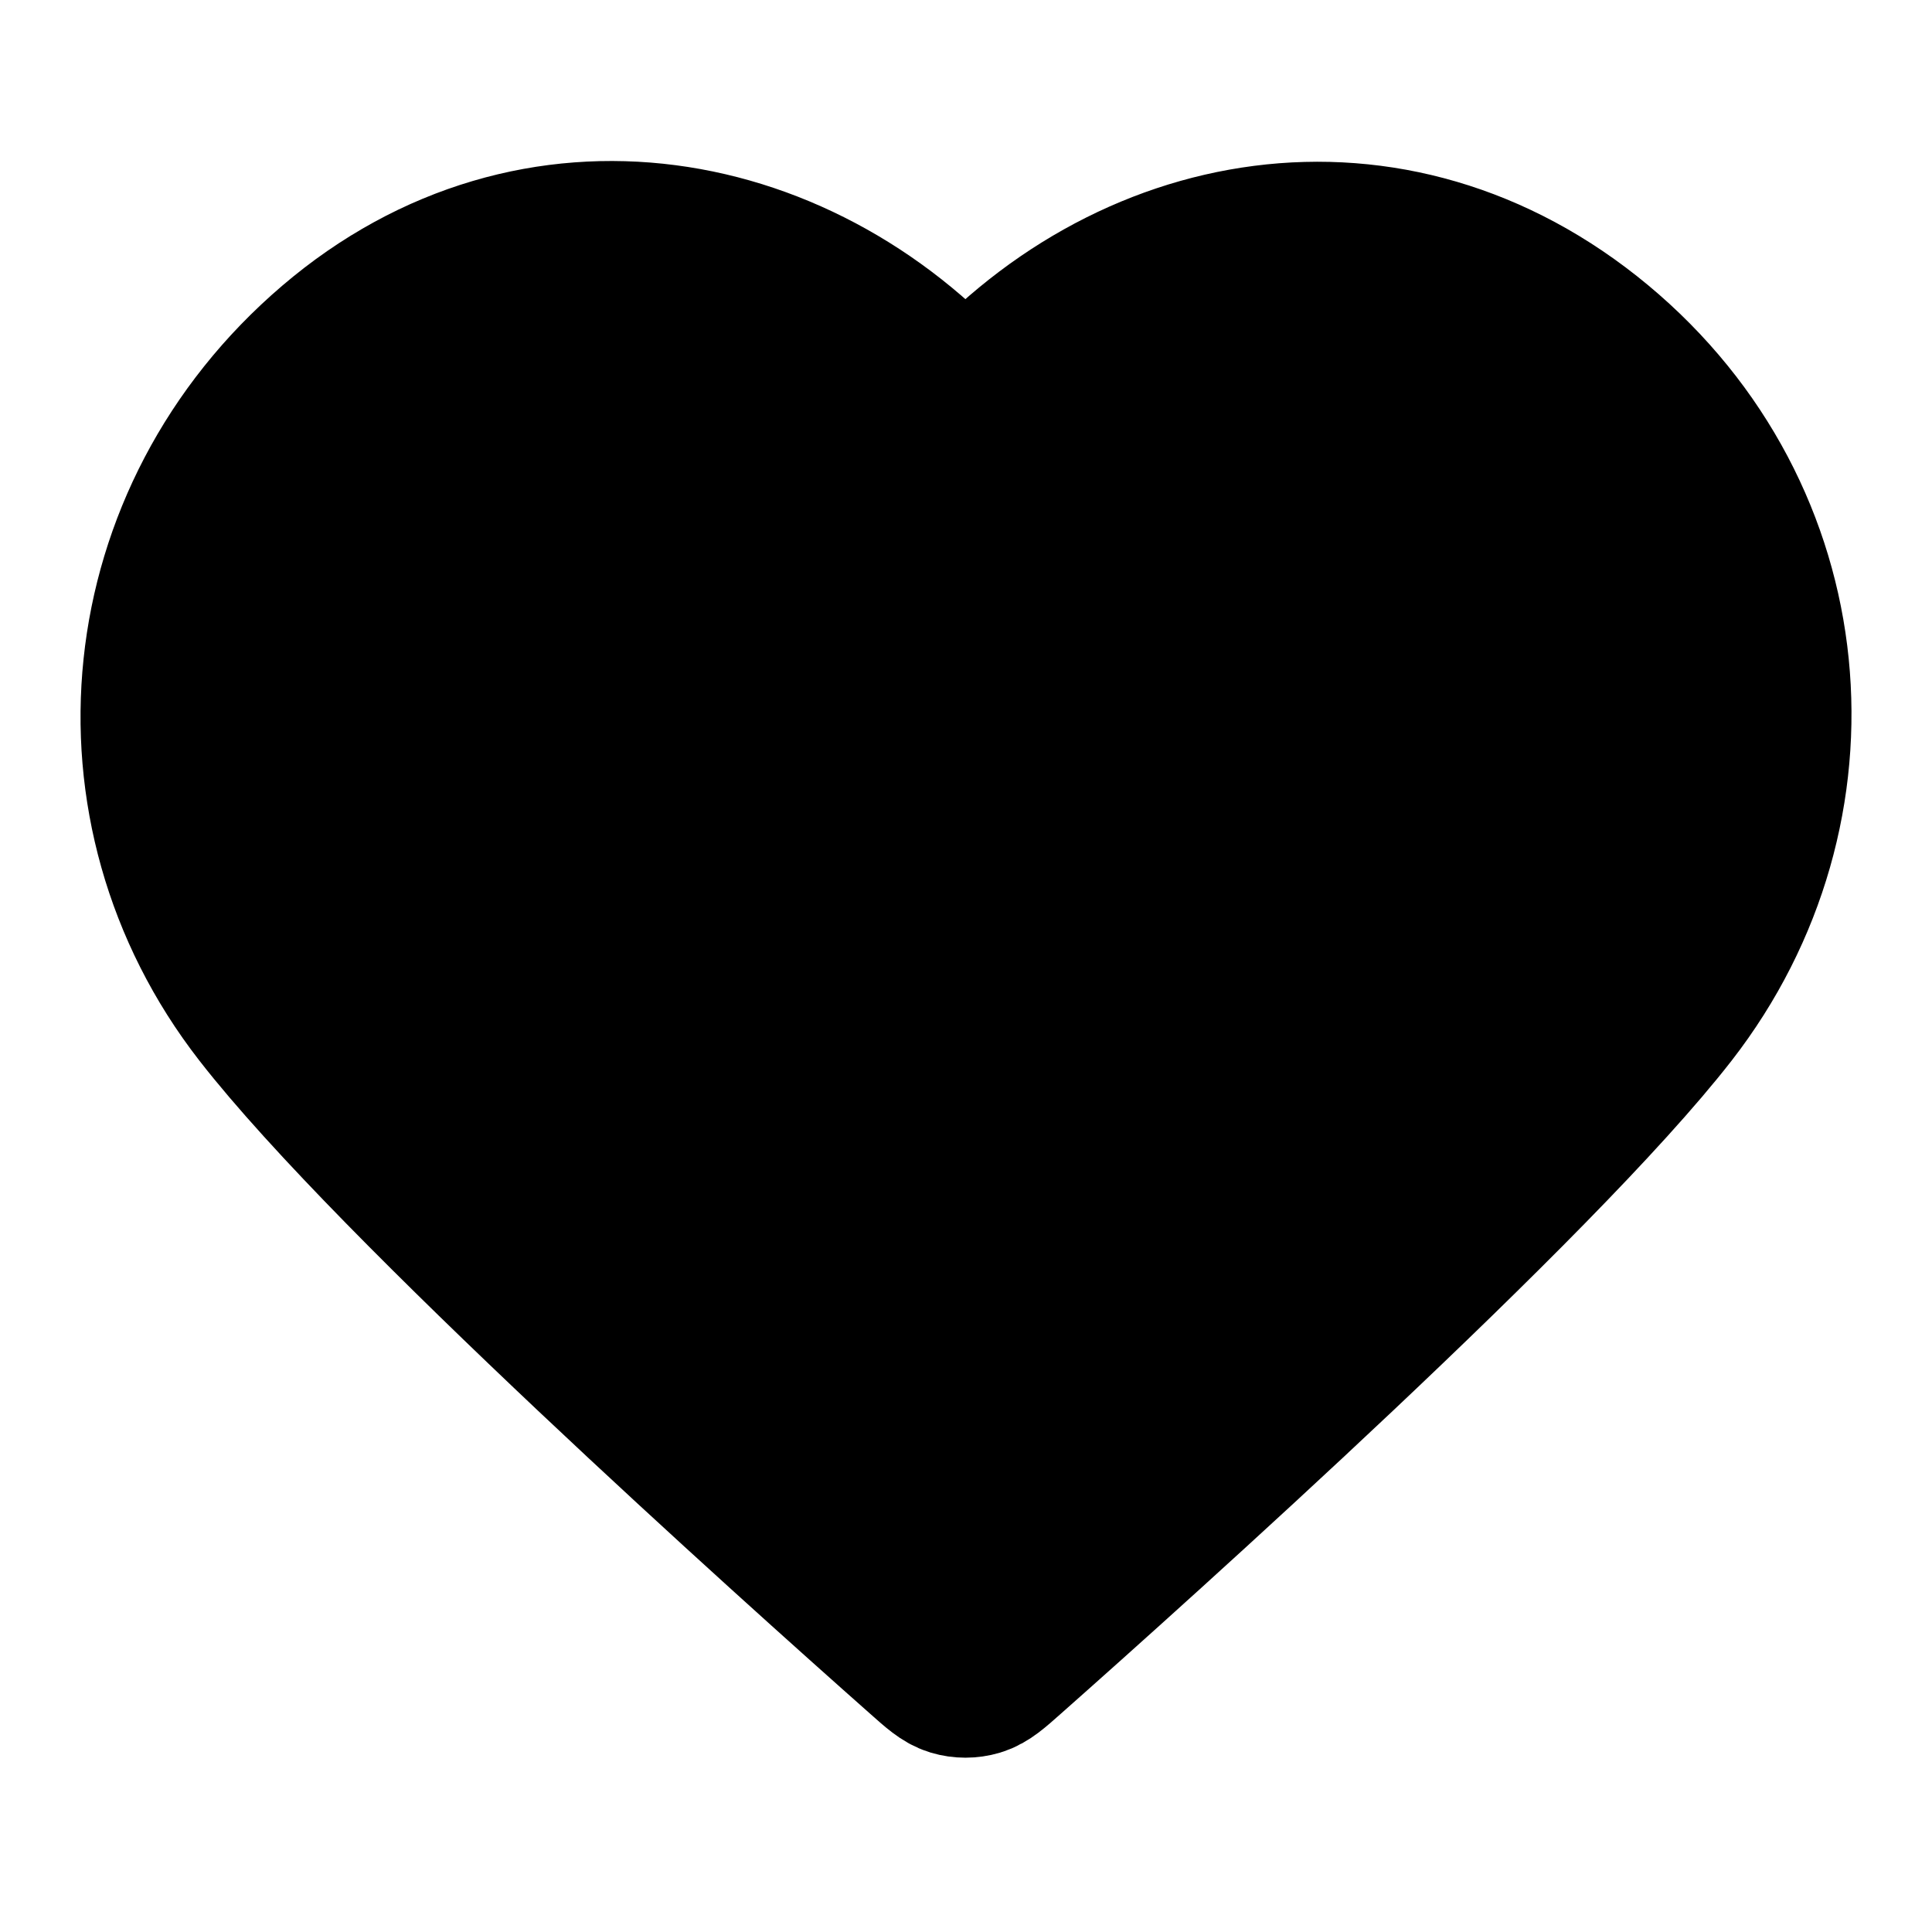
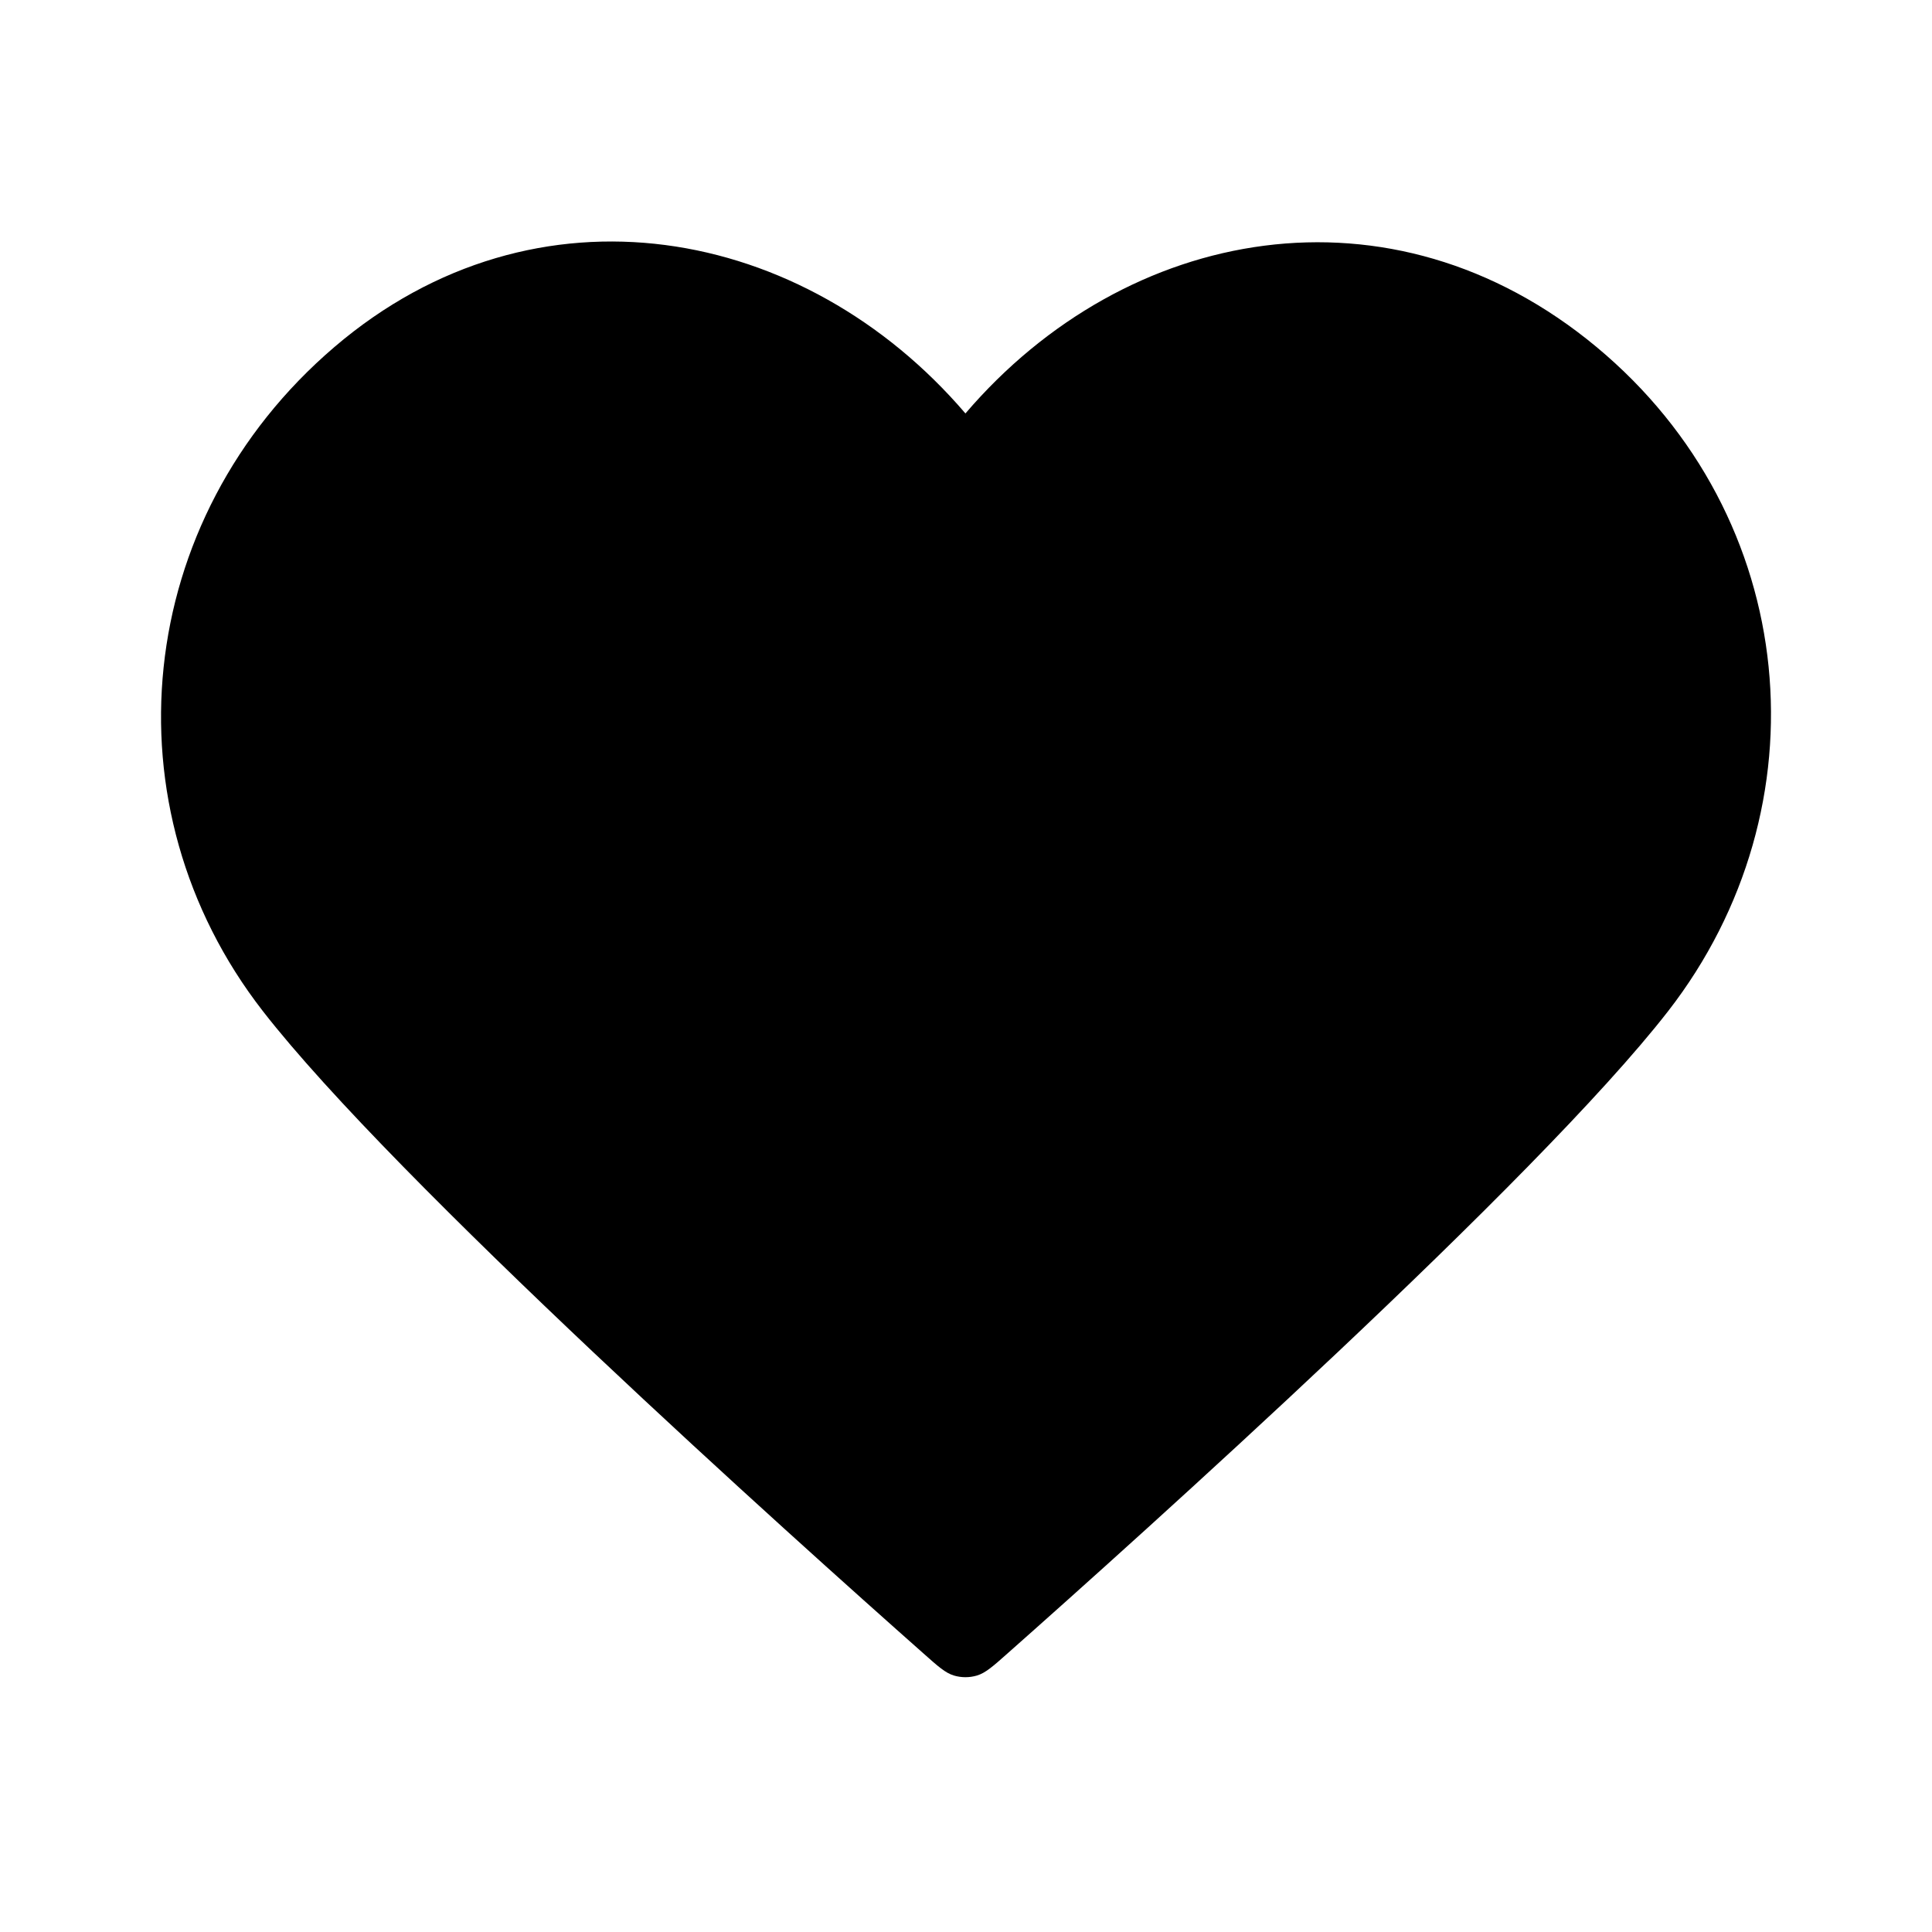
<svg xmlns="http://www.w3.org/2000/svg" viewBox="0 0 24 24" width="24" height="24" fill="none" stroke="black" stroke-width="2" stroke-linecap="round" stroke-linejoin="round">
-   <path d="M11.993 5.136c-2-2.338-5.333-2.966-7.838-.826s-2.858 5.719-.89 8.25c1.635 2.105 6.585 6.544 8.207 7.98.182.162.272.242.378.274a.504.504 0 0 0 .286 0c.106-.032.197-.112.378-.273 1.623-1.437 6.573-5.876 8.208-7.98 1.967-2.532 1.658-6.133-.89-8.251-2.549-2.118-5.84-1.512-7.839.826Z" fill="black" stroke="none" />
-   <path clip-rule="evenodd" d="M11.993 5.136c-2-2.338-5.333-2.966-7.838-.826s-2.858 5.719-.89 8.25c1.635 2.105 6.585 6.544 8.207 7.98.182.162.272.242.378.274a.504.504 0 0 0 .286 0c.106-.032.197-.112.378-.273 1.623-1.437 6.573-5.876 8.208-7.98 1.967-2.532 1.658-6.133-.89-8.251-2.549-2.118-5.84-1.512-7.839.826Z" />
+   <path clip-rule="evenodd" d="M11.993 5.136c-2-2.338-5.333-2.966-7.838-.826s-2.858 5.719-.89 8.25c1.635 2.105 6.585 6.544 8.207 7.98.182.162.272.242.378.274a.504.504 0 0 0 .286 0c.106-.032.197-.112.378-.273 1.623-1.437 6.573-5.876 8.208-7.98 1.967-2.532 1.658-6.133-.89-8.251-2.549-2.118-5.84-1.512-7.839.826Z" fill="black" stroke="none" />
</svg>
